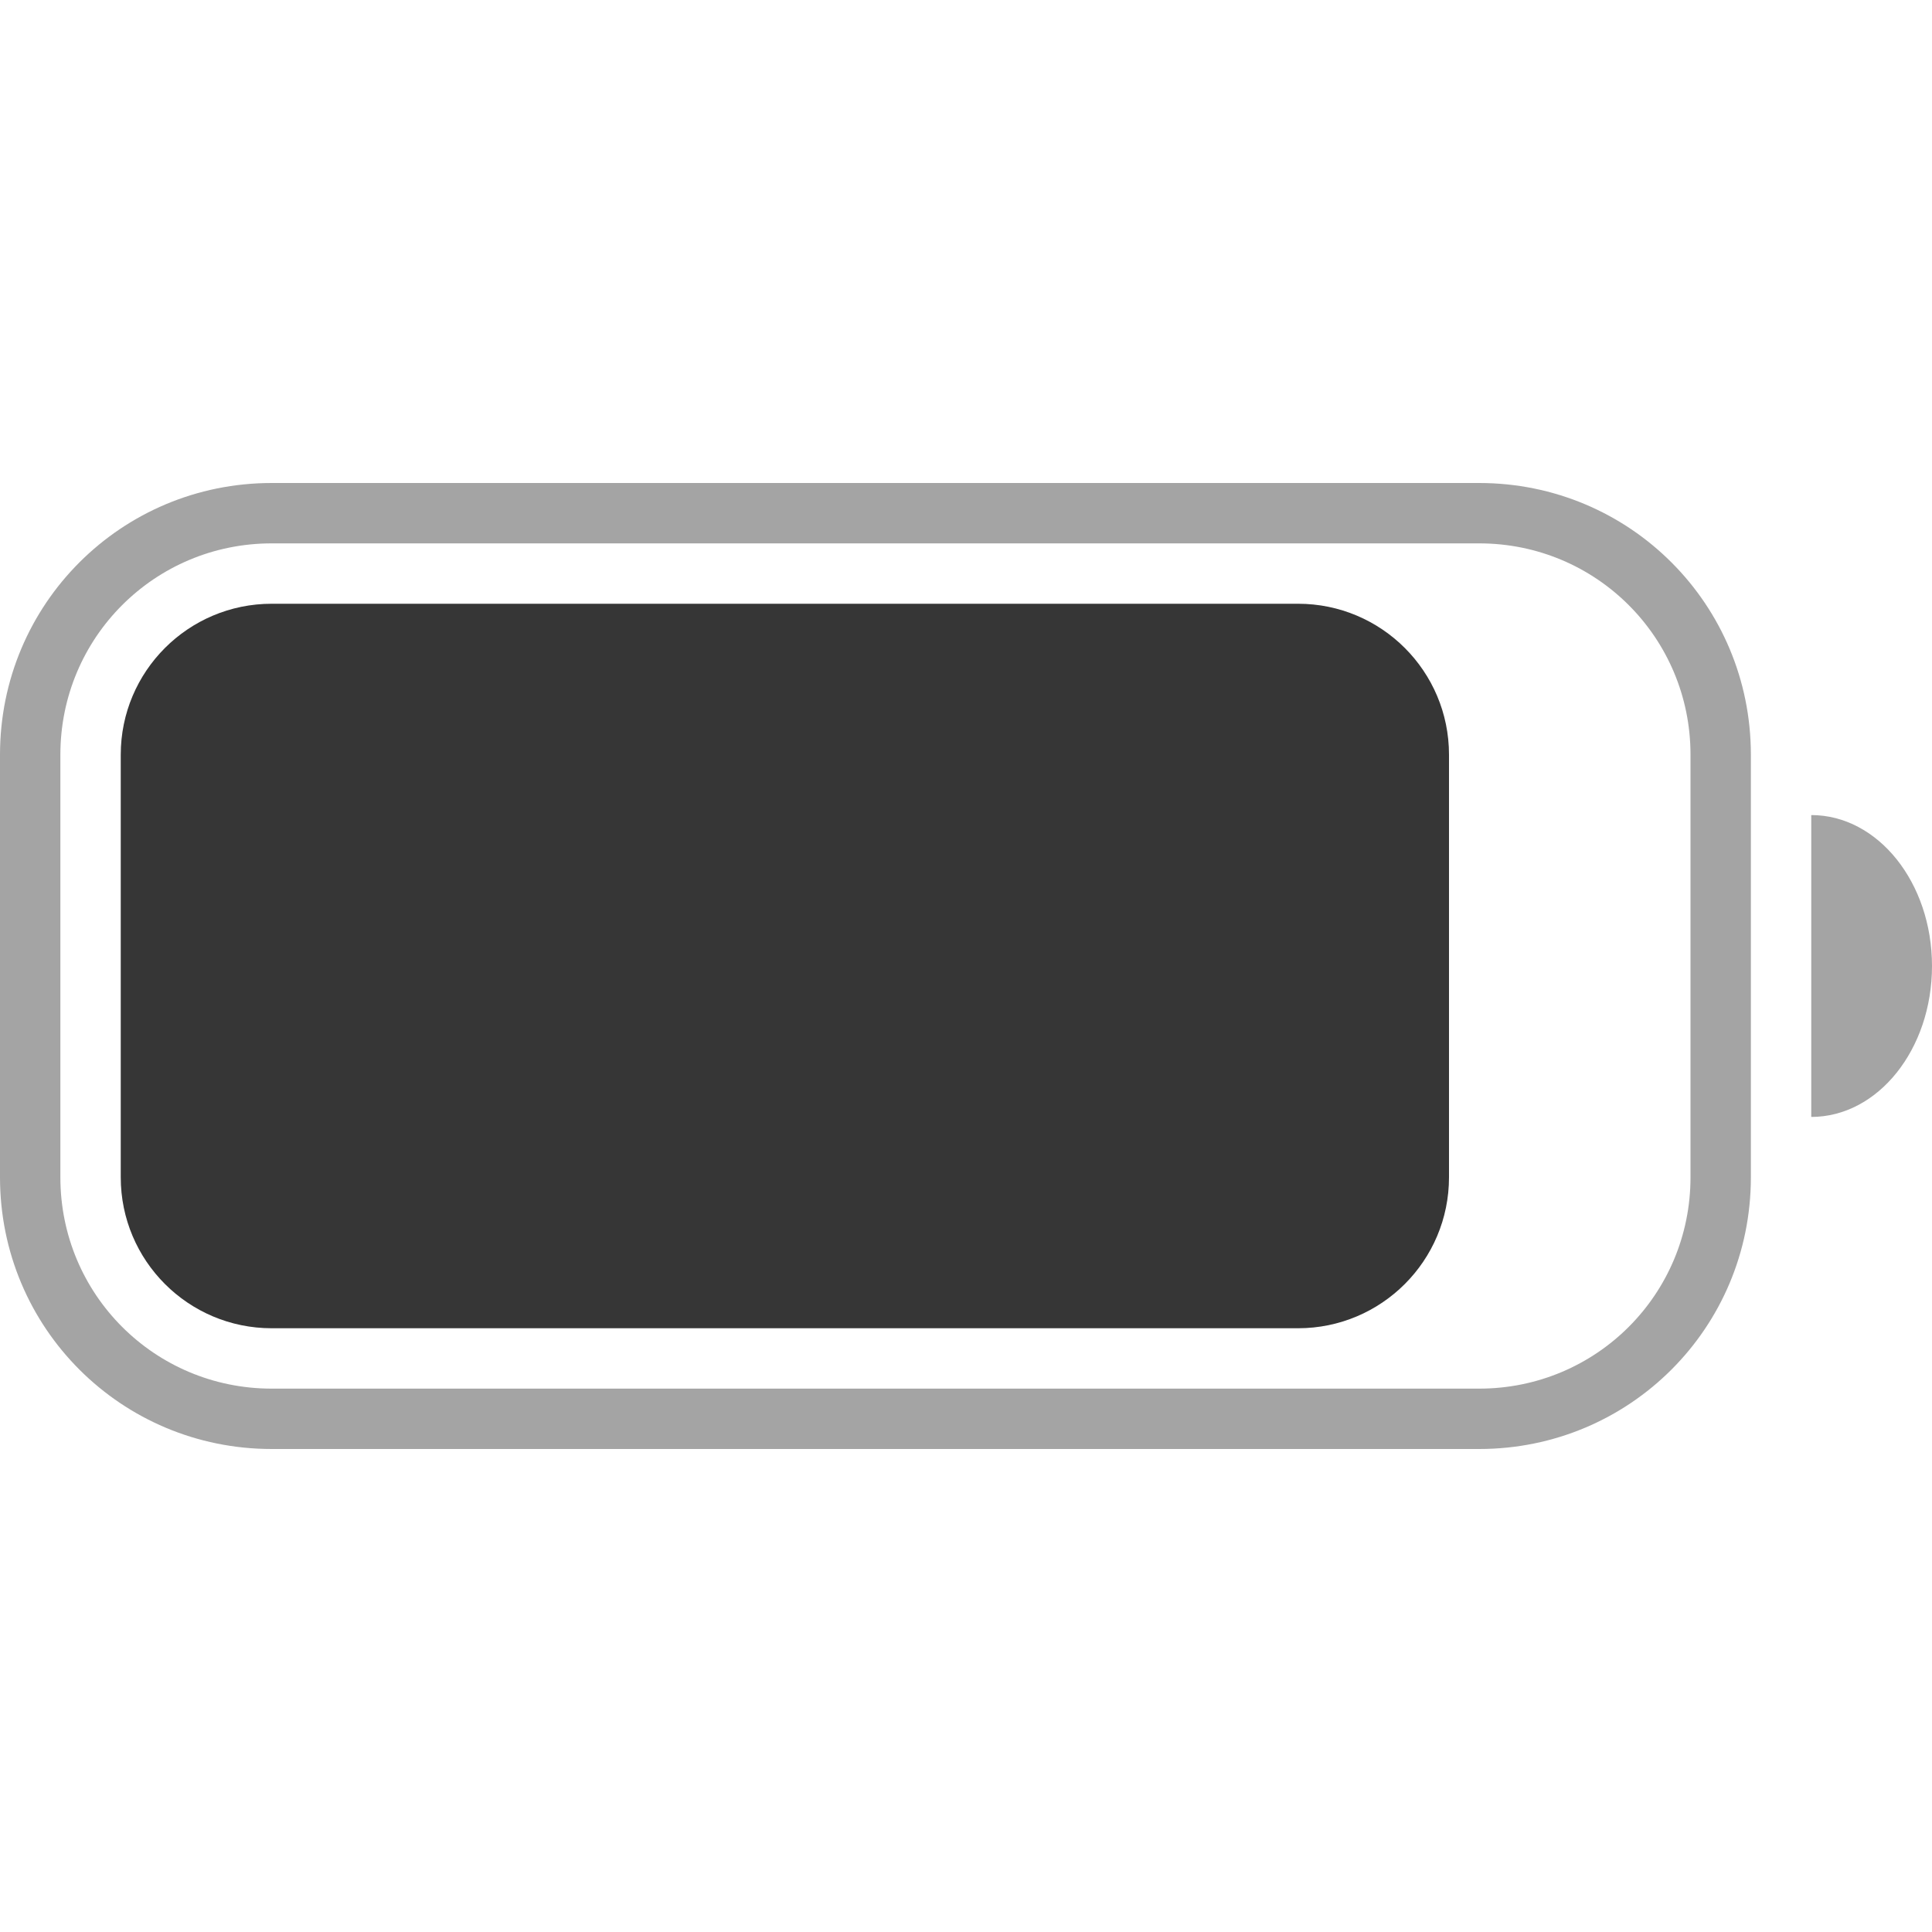
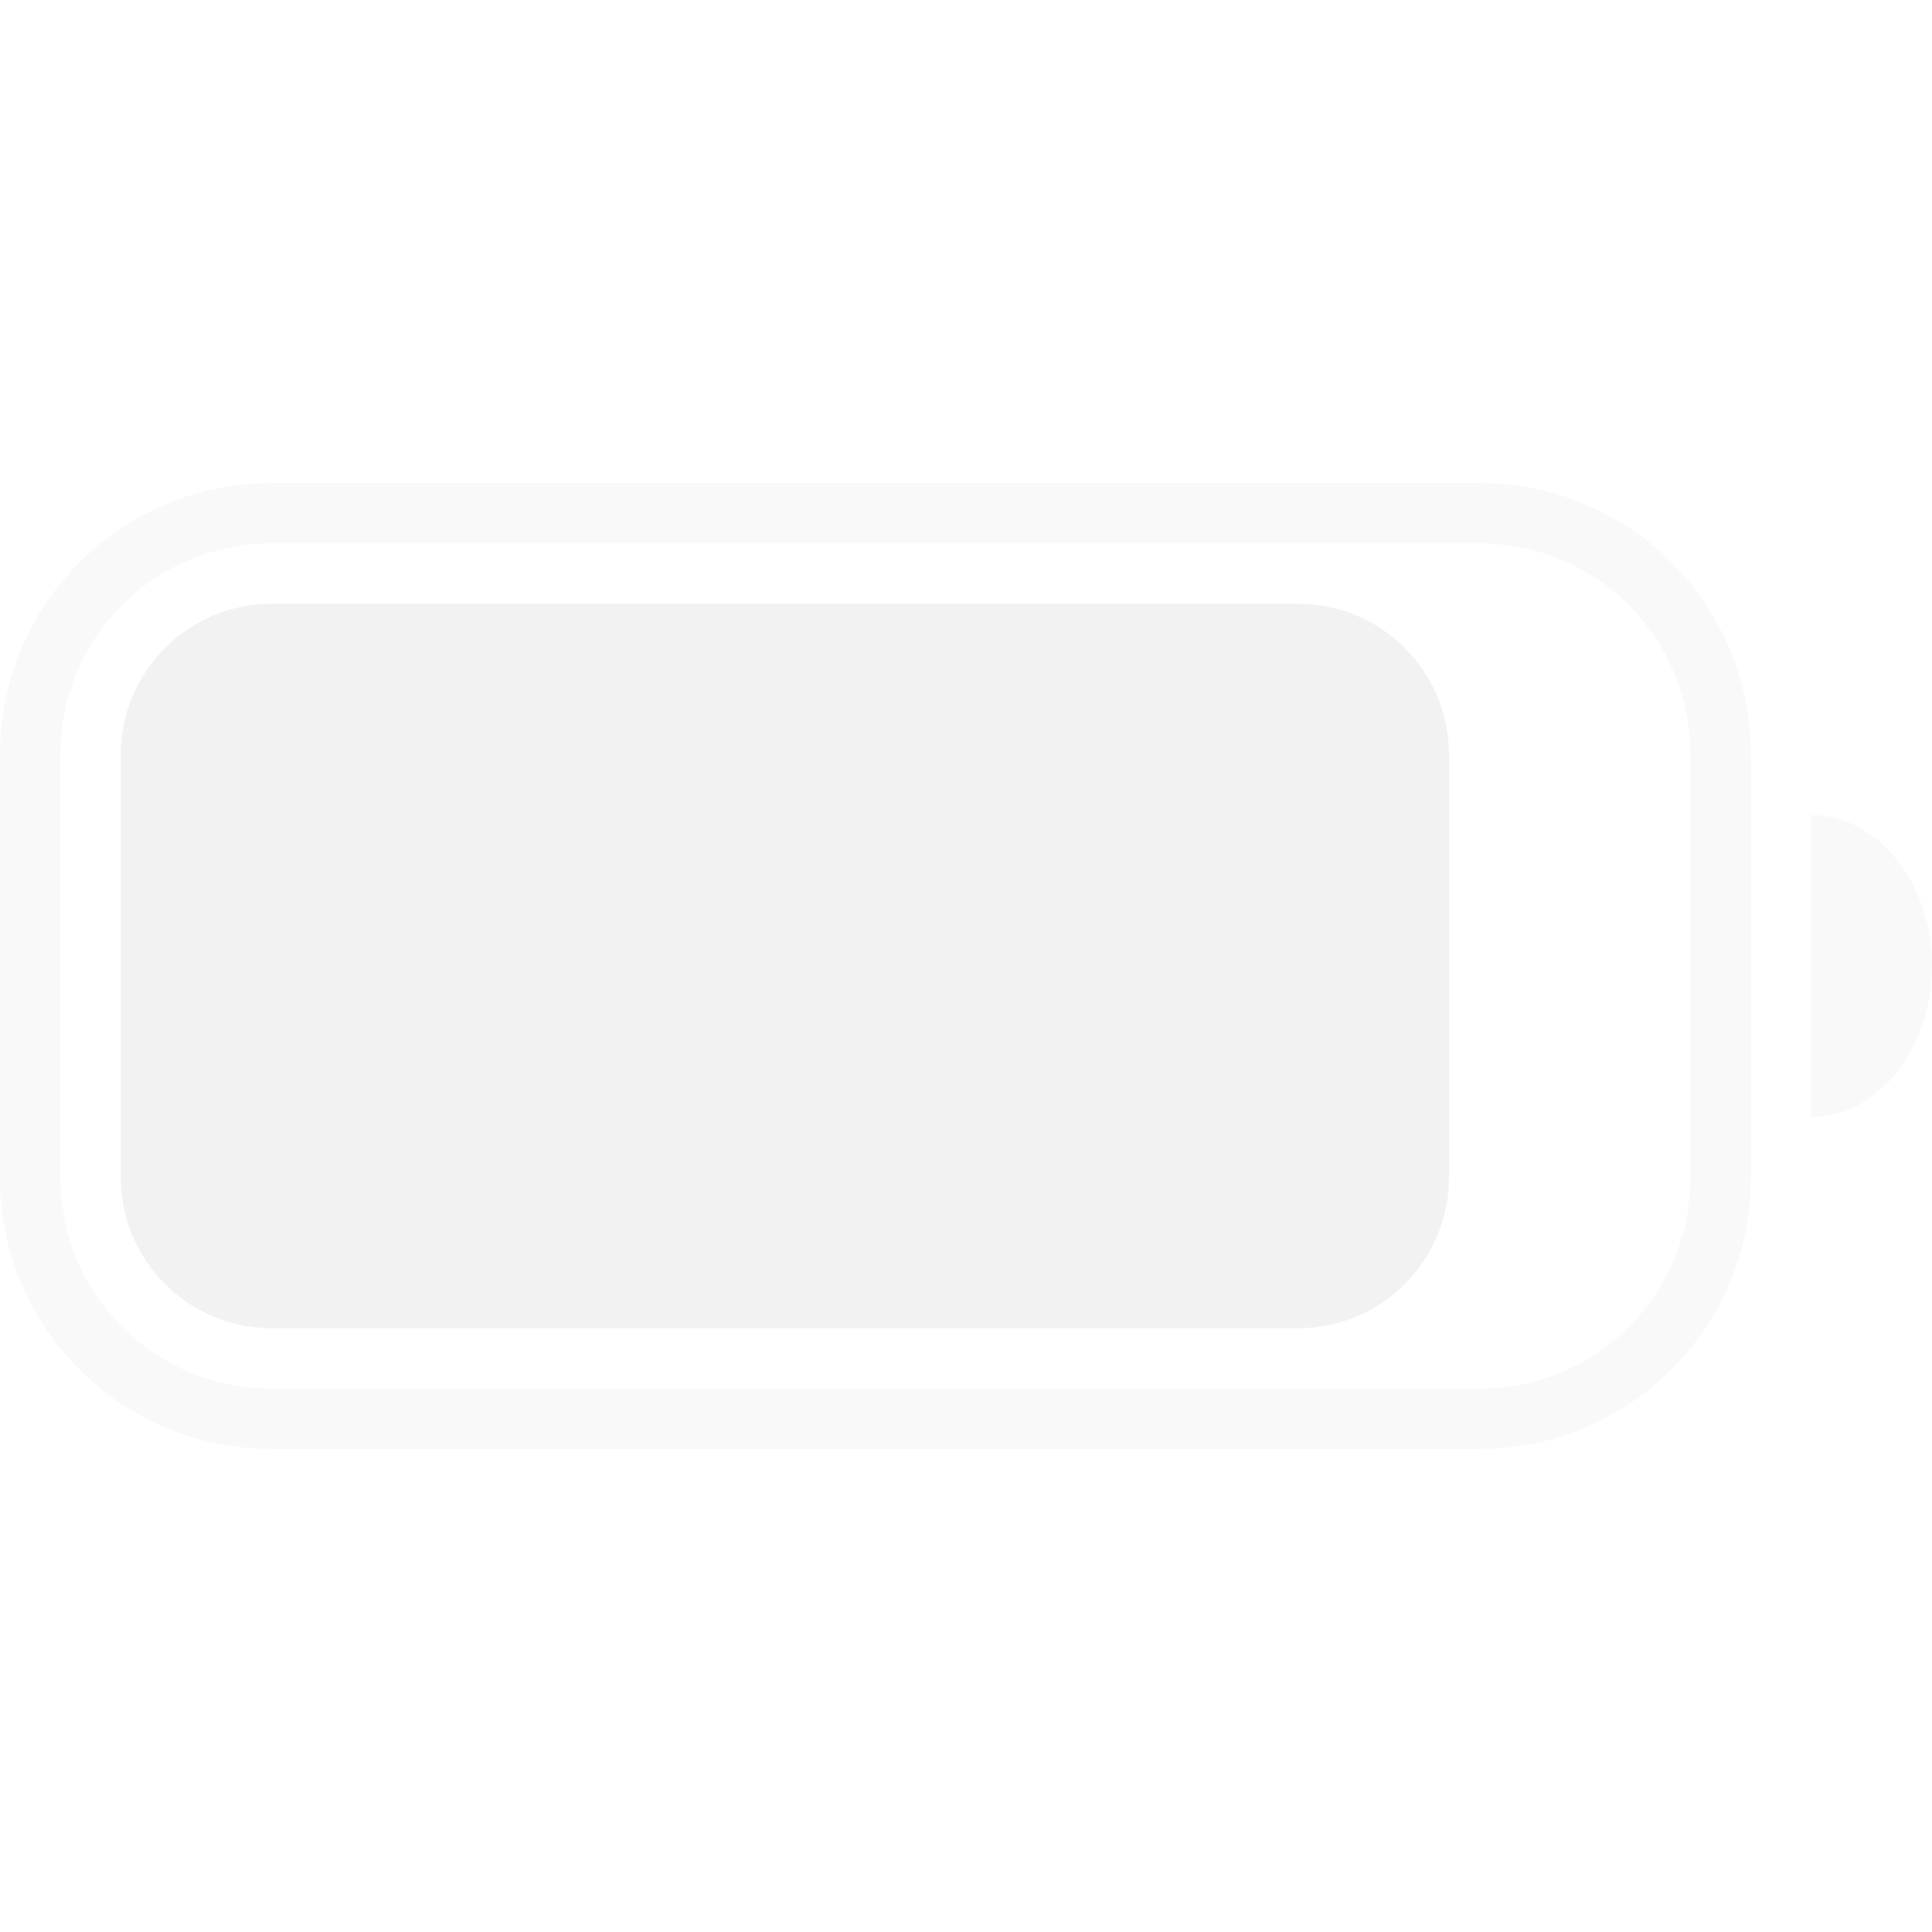
<svg xmlns="http://www.w3.org/2000/svg" width="32" height="32" version="1.1">
  <style id="current-color-scheme" type="text/css">.ColorScheme-Text {
-             color:#363636;
+             color:#f2f2f2;
        }</style>
  <path class="ColorScheme-Text" d="m4.5 8c-2.493 0-4.5 2.007-4.5 4.5v7c0 2.493 2.007 4.5 4.5 4.5h20c2.493 0 4.5-2.007 4.5-4.5v-7c0-2.493-2.007-4.5-4.5-4.5zm0 1h20c1.939 0 3.5 1.561 3.5 3.5v7c0 1.939-1.561 3.5-3.5 3.5h-20c-1.939 0-3.5-1.561-3.5-3.5v-7c0-1.939 1.561-3.5 3.5-3.5zm25.5 4.5v5a2 2.5 0 0 0 2-2.5 2 2.5 0 0 0-2-2.5z" fill="currentColor" opacity=".45" />
  <rect class="ColorScheme-Text" x="2" y="10" width="22" height="12" rx="2.5" ry="2.5" fill="currentColor" />
</svg>
